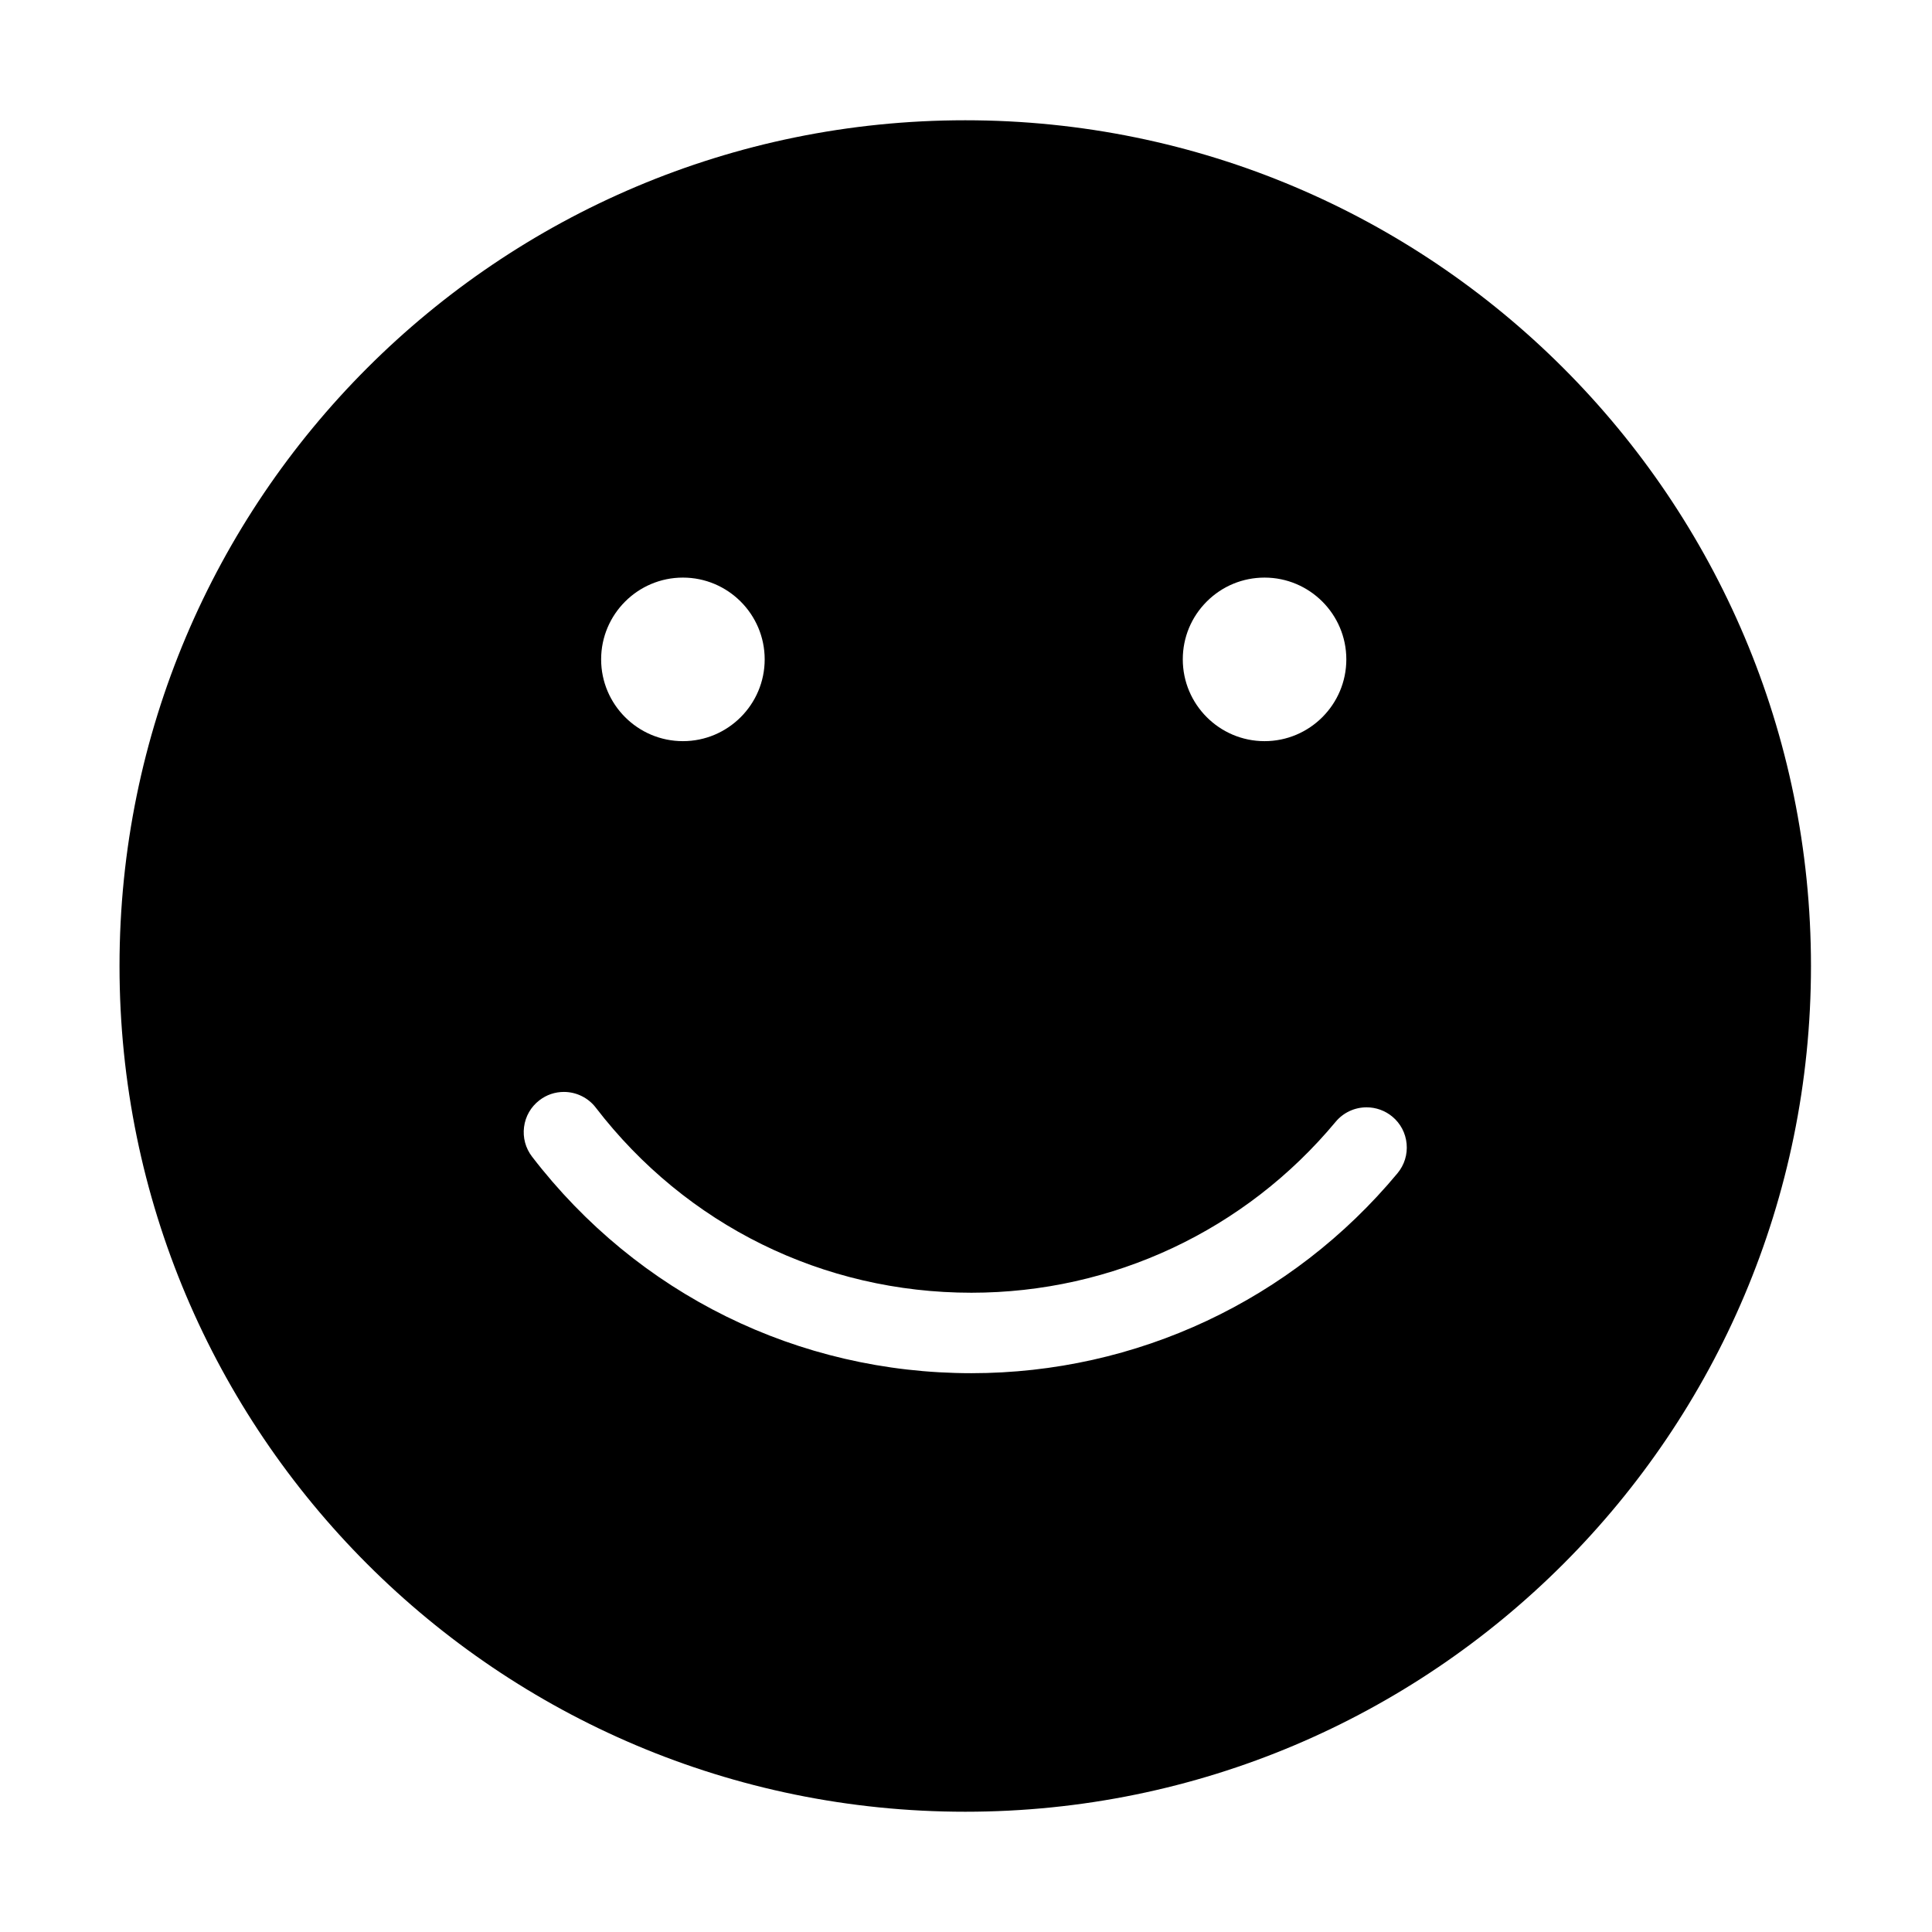
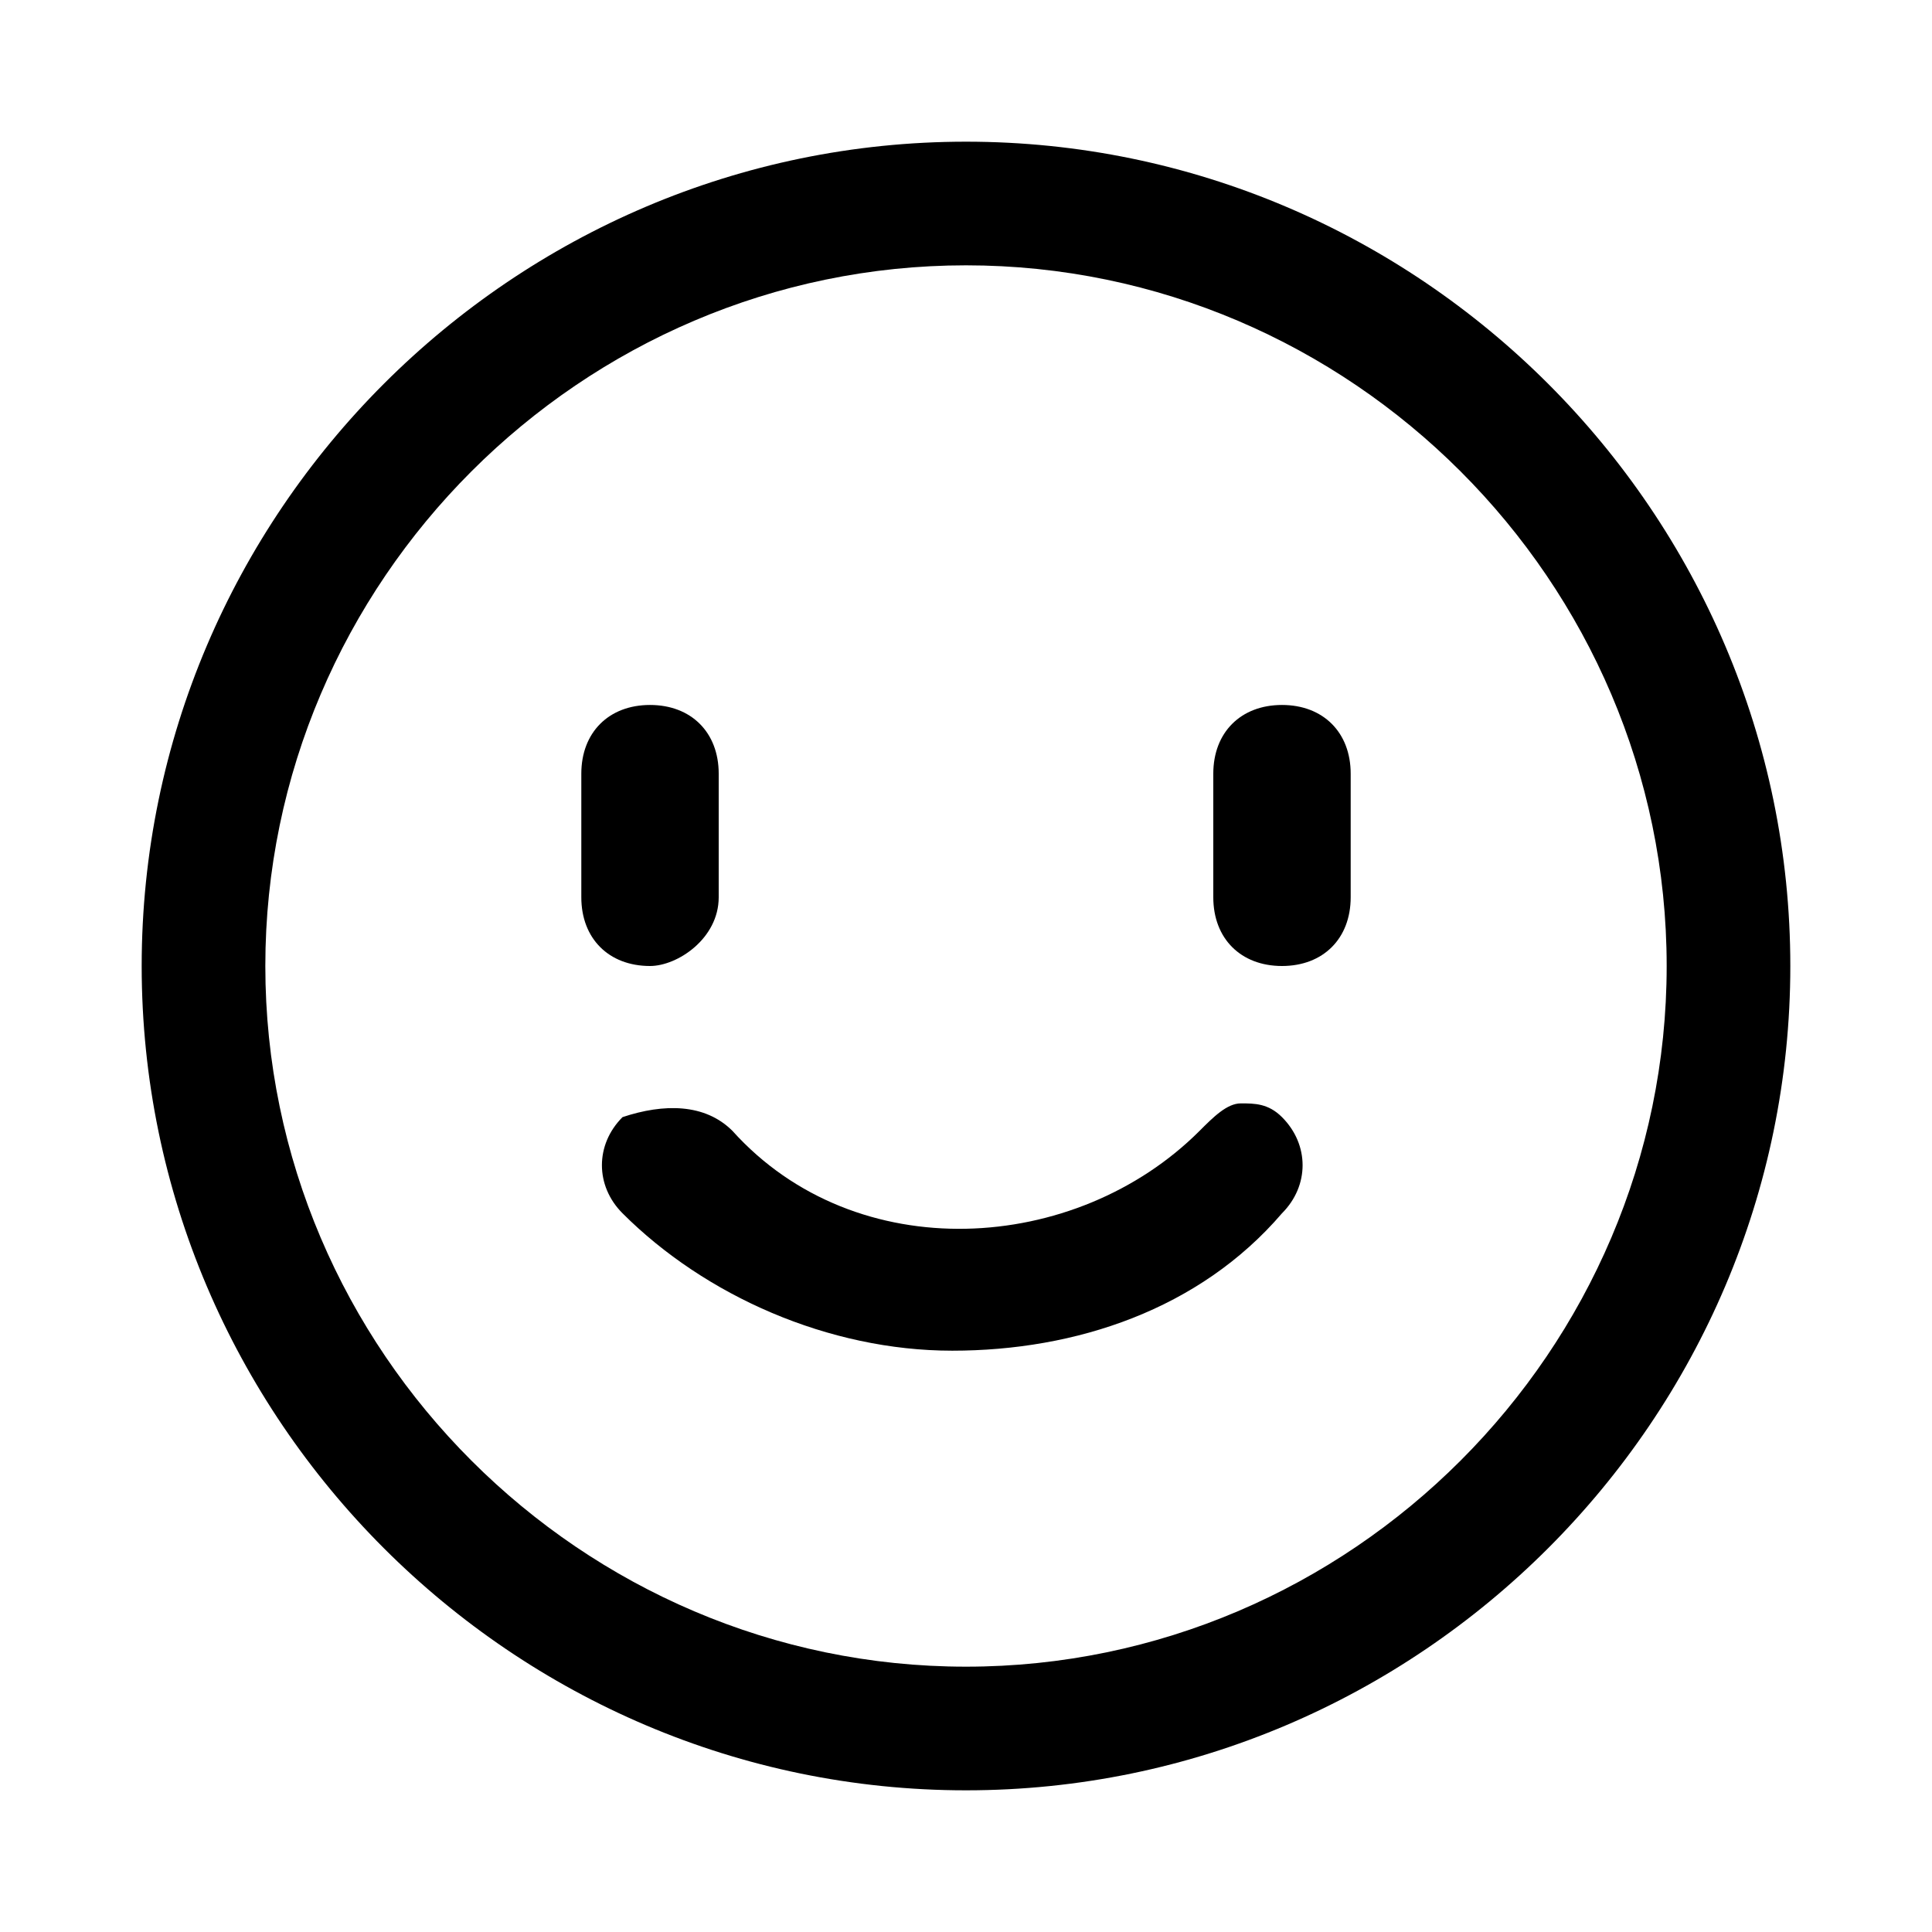
- <svg xmlns="http://www.w3.org/2000/svg" t="1547816194387" class="icon" style="" viewBox="0 0 1024 1024" version="1.1" p-id="1662" width="200" height="200">
+ <svg xmlns="http://www.w3.org/2000/svg" t="1547889249837" class="icon" style="" viewBox="0 0 1024 1024" version="1.1" p-id="2859" width="200" height="200">
  <defs>
    <style type="text/css">html, * { user-select: text !important; }
</style>
  </defs>
-   <path d="M511.601 63.744c-247.565 0-448.256 200.695-448.256 448.256 0 247.571 200.691 448.257 448.256 448.257 247.566 0 448.253-200.687 448.253-448.257C959.855 264.438 759.168 63.744 511.601 63.744zM639.593 318.833c8.187-8.183 19.071-12.694 30.647-12.694 23.899 0 43.341 19.444 43.341 43.344 0 23.899-19.441 43.344-43.341 43.344-23.897 0-43.338-19.445-43.338-43.344C626.9 337.91 631.407 327.022 639.593 318.833zM361.954 306.137c23.899 0 43.344 19.444 43.344 43.344 0 23.899-19.445 43.344-43.344 43.344s-43.341-19.445-43.341-43.344C318.614 325.582 338.055 306.137 361.954 306.137zM740.697 621.849c-56.014 67.349-138.322 105.971-225.819 105.971-91.946 0-176.823-41.827-232.874-114.762-3.467-4.518-4.977-10.111-4.246-15.746 0.73-5.649 3.621-10.669 8.126-14.128 3.756-2.908 8.253-4.44 13.008-4.44 6.598 0 12.914 3.114 16.886 8.325 47.923 62.343 120.491 98.106 199.095 98.106 74.813 0 145.183-33.031 193.07-90.622 4.059-4.86 10.036-7.647 16.397-7.647 4.966 0 9.802 1.749 13.615 4.919 4.372 3.63 7.06 8.756 7.584 14.427C746.06 611.927 744.341 617.462 740.697 621.849z" p-id="1663" />
+   <path d="M512 948.907c-240.299 0-436.907-196.608-436.907-436.907s196.608-436.907 436.907-436.907 436.907 196.608 436.907 436.907-196.608 436.907-436.907 436.907zM512 140.629c-203.89 0-371.371 167.481-371.371 371.371s167.481 371.371 371.371 371.371 371.371-167.481 371.371-371.371-167.481-371.371-371.371-371.371z" p-id="2860" />
+   <path d="M380.928 475.591c0 21.845-21.845 36.409-36.409 36.409-21.845 0-36.409-14.563-36.409-36.409v-65.536c0-21.845 14.563-36.409 36.409-36.409s36.409 14.563 36.409 36.409v65.536zM715.89 475.591c0 21.845-14.563 36.409-36.409 36.409s-36.409-14.563-36.409-36.409v-65.536c0-21.845 14.563-36.409 36.409-36.409s36.409 14.563 36.409 36.409v65.536zM657.635 584.818c7.282 0 14.563 0 21.845 7.282 14.563 14.563 14.563 36.409 0 50.973-43.691 50.973-109.227 72.818-174.763 72.818-65.536 0-131.072-29.127-174.763-72.818-14.563-14.563-14.563-36.409 0-50.973 21.845-7.282 43.691-7.282 58.254 7.282 65.536 72.818 182.045 65.536 247.581 0 7.282-7.282 14.563-14.563 21.845-14.563z" p-id="2861" />
</svg>
